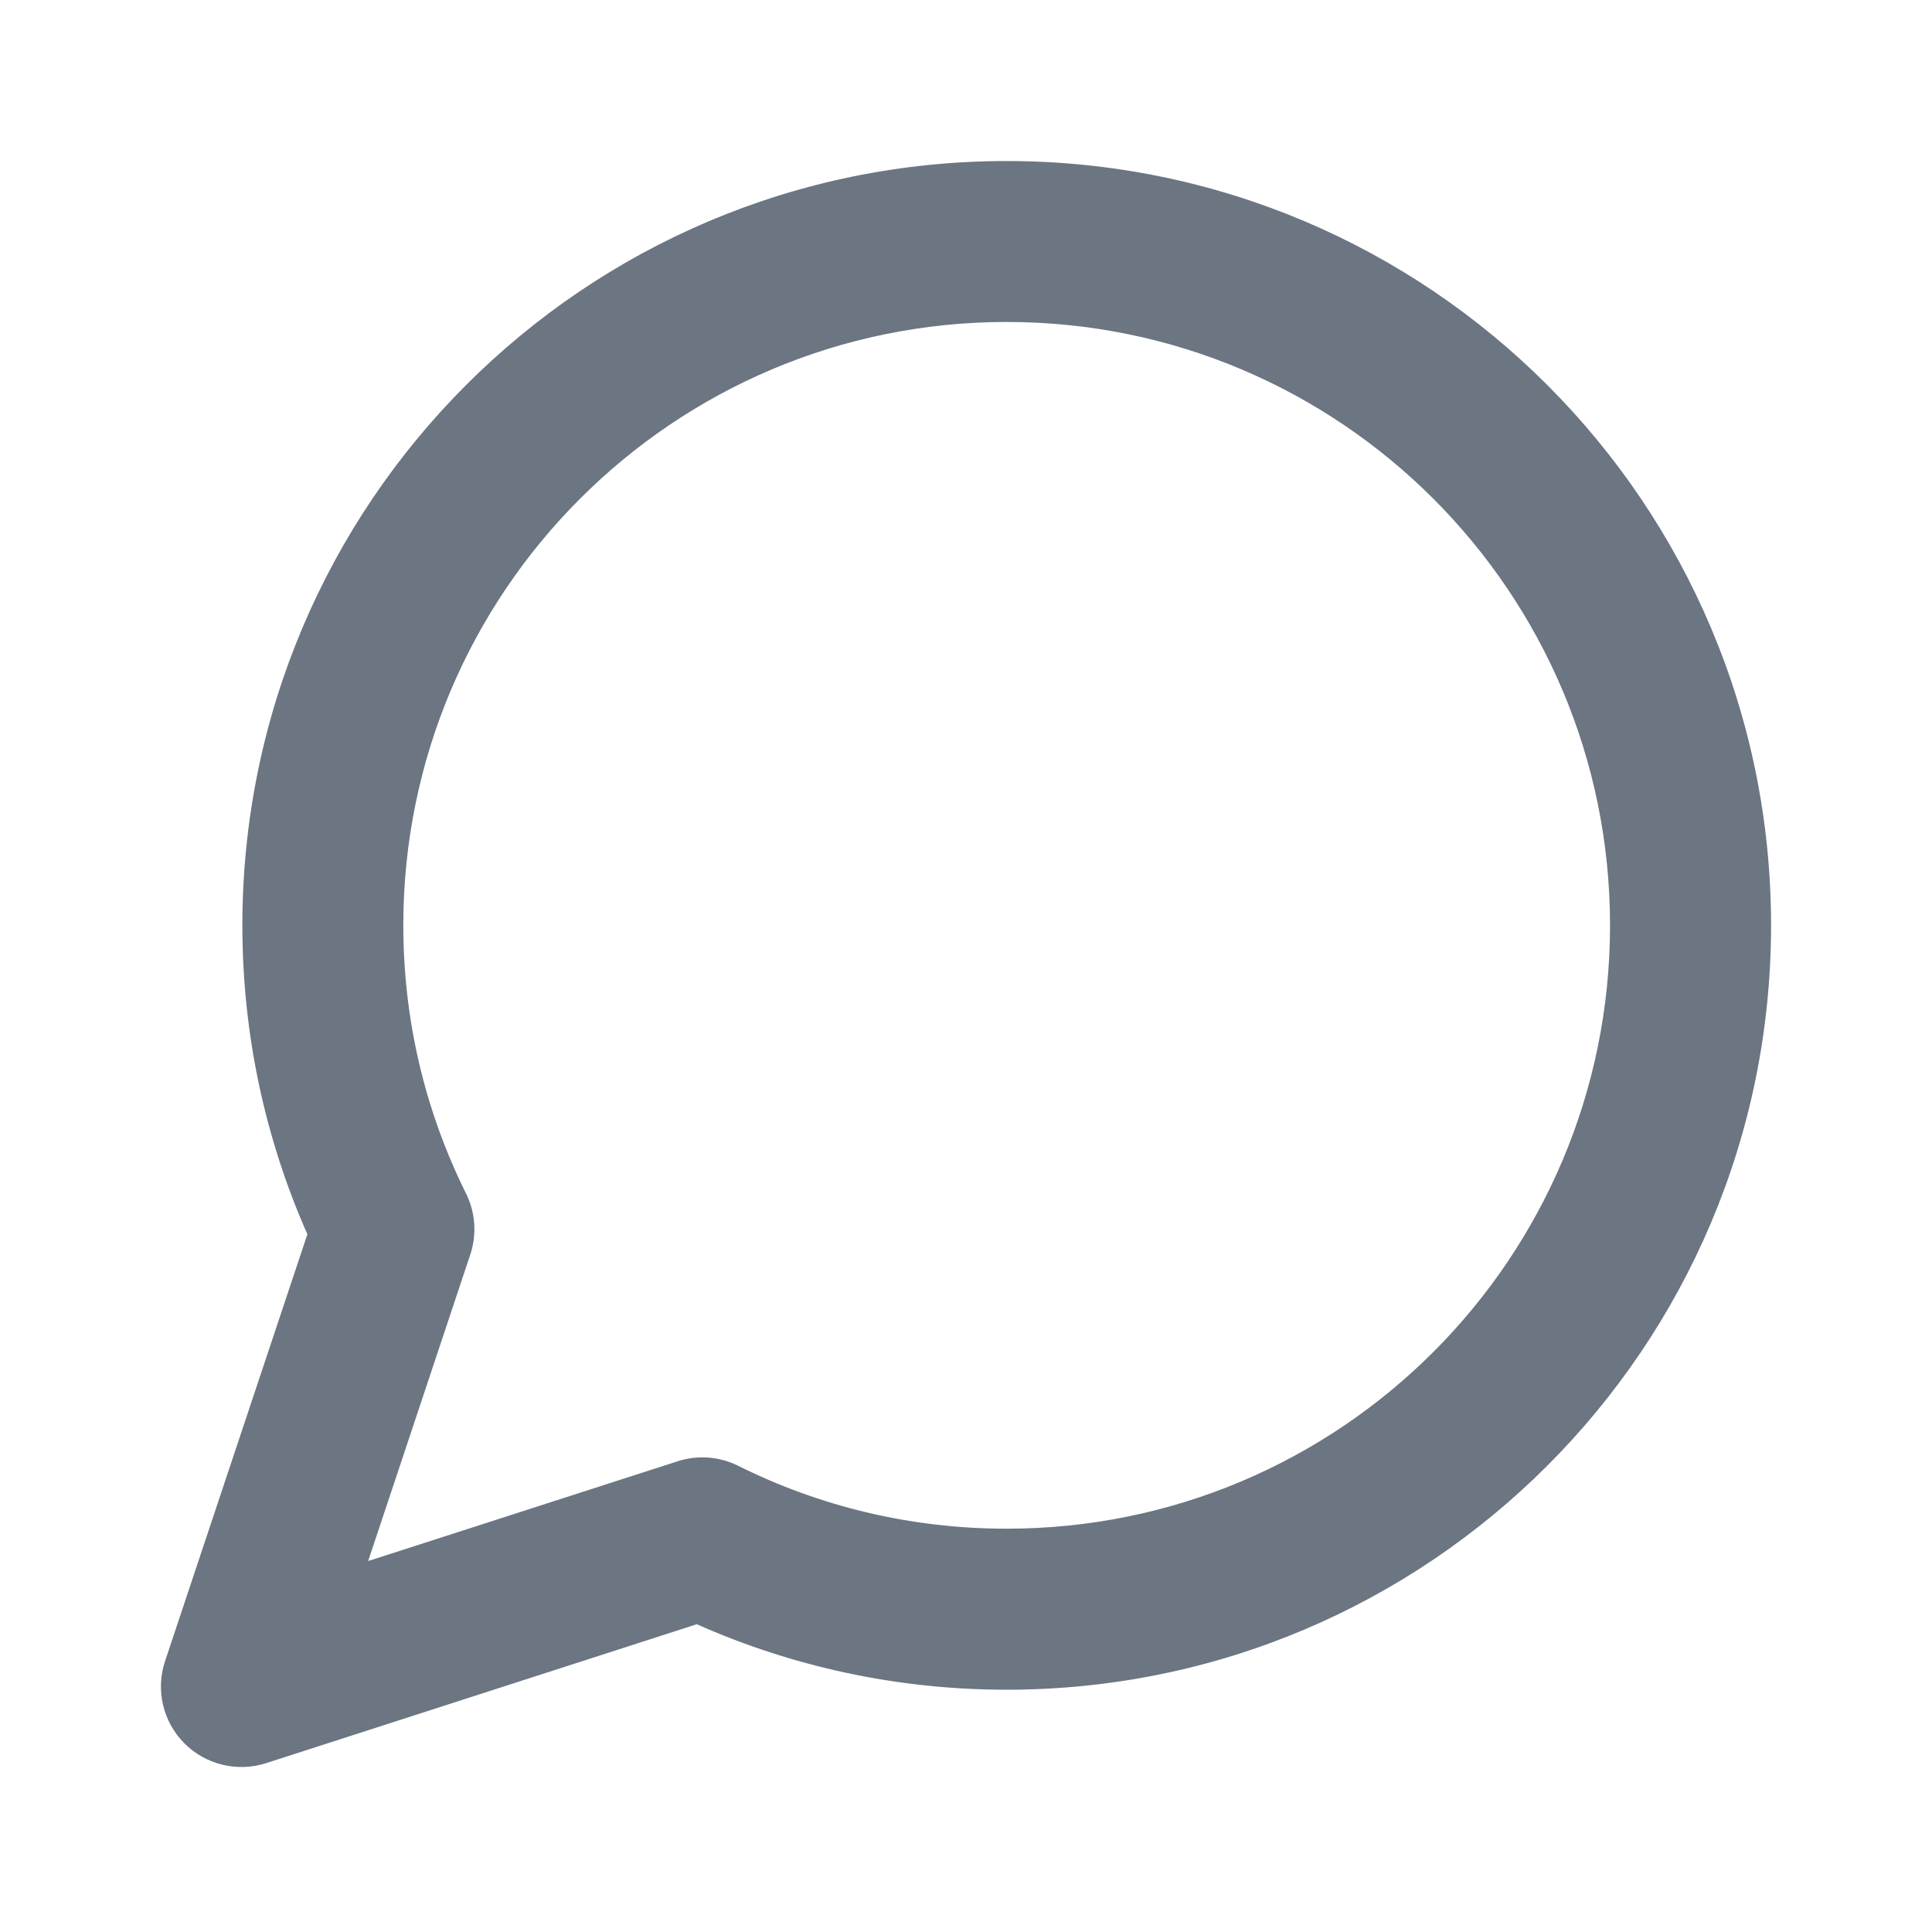
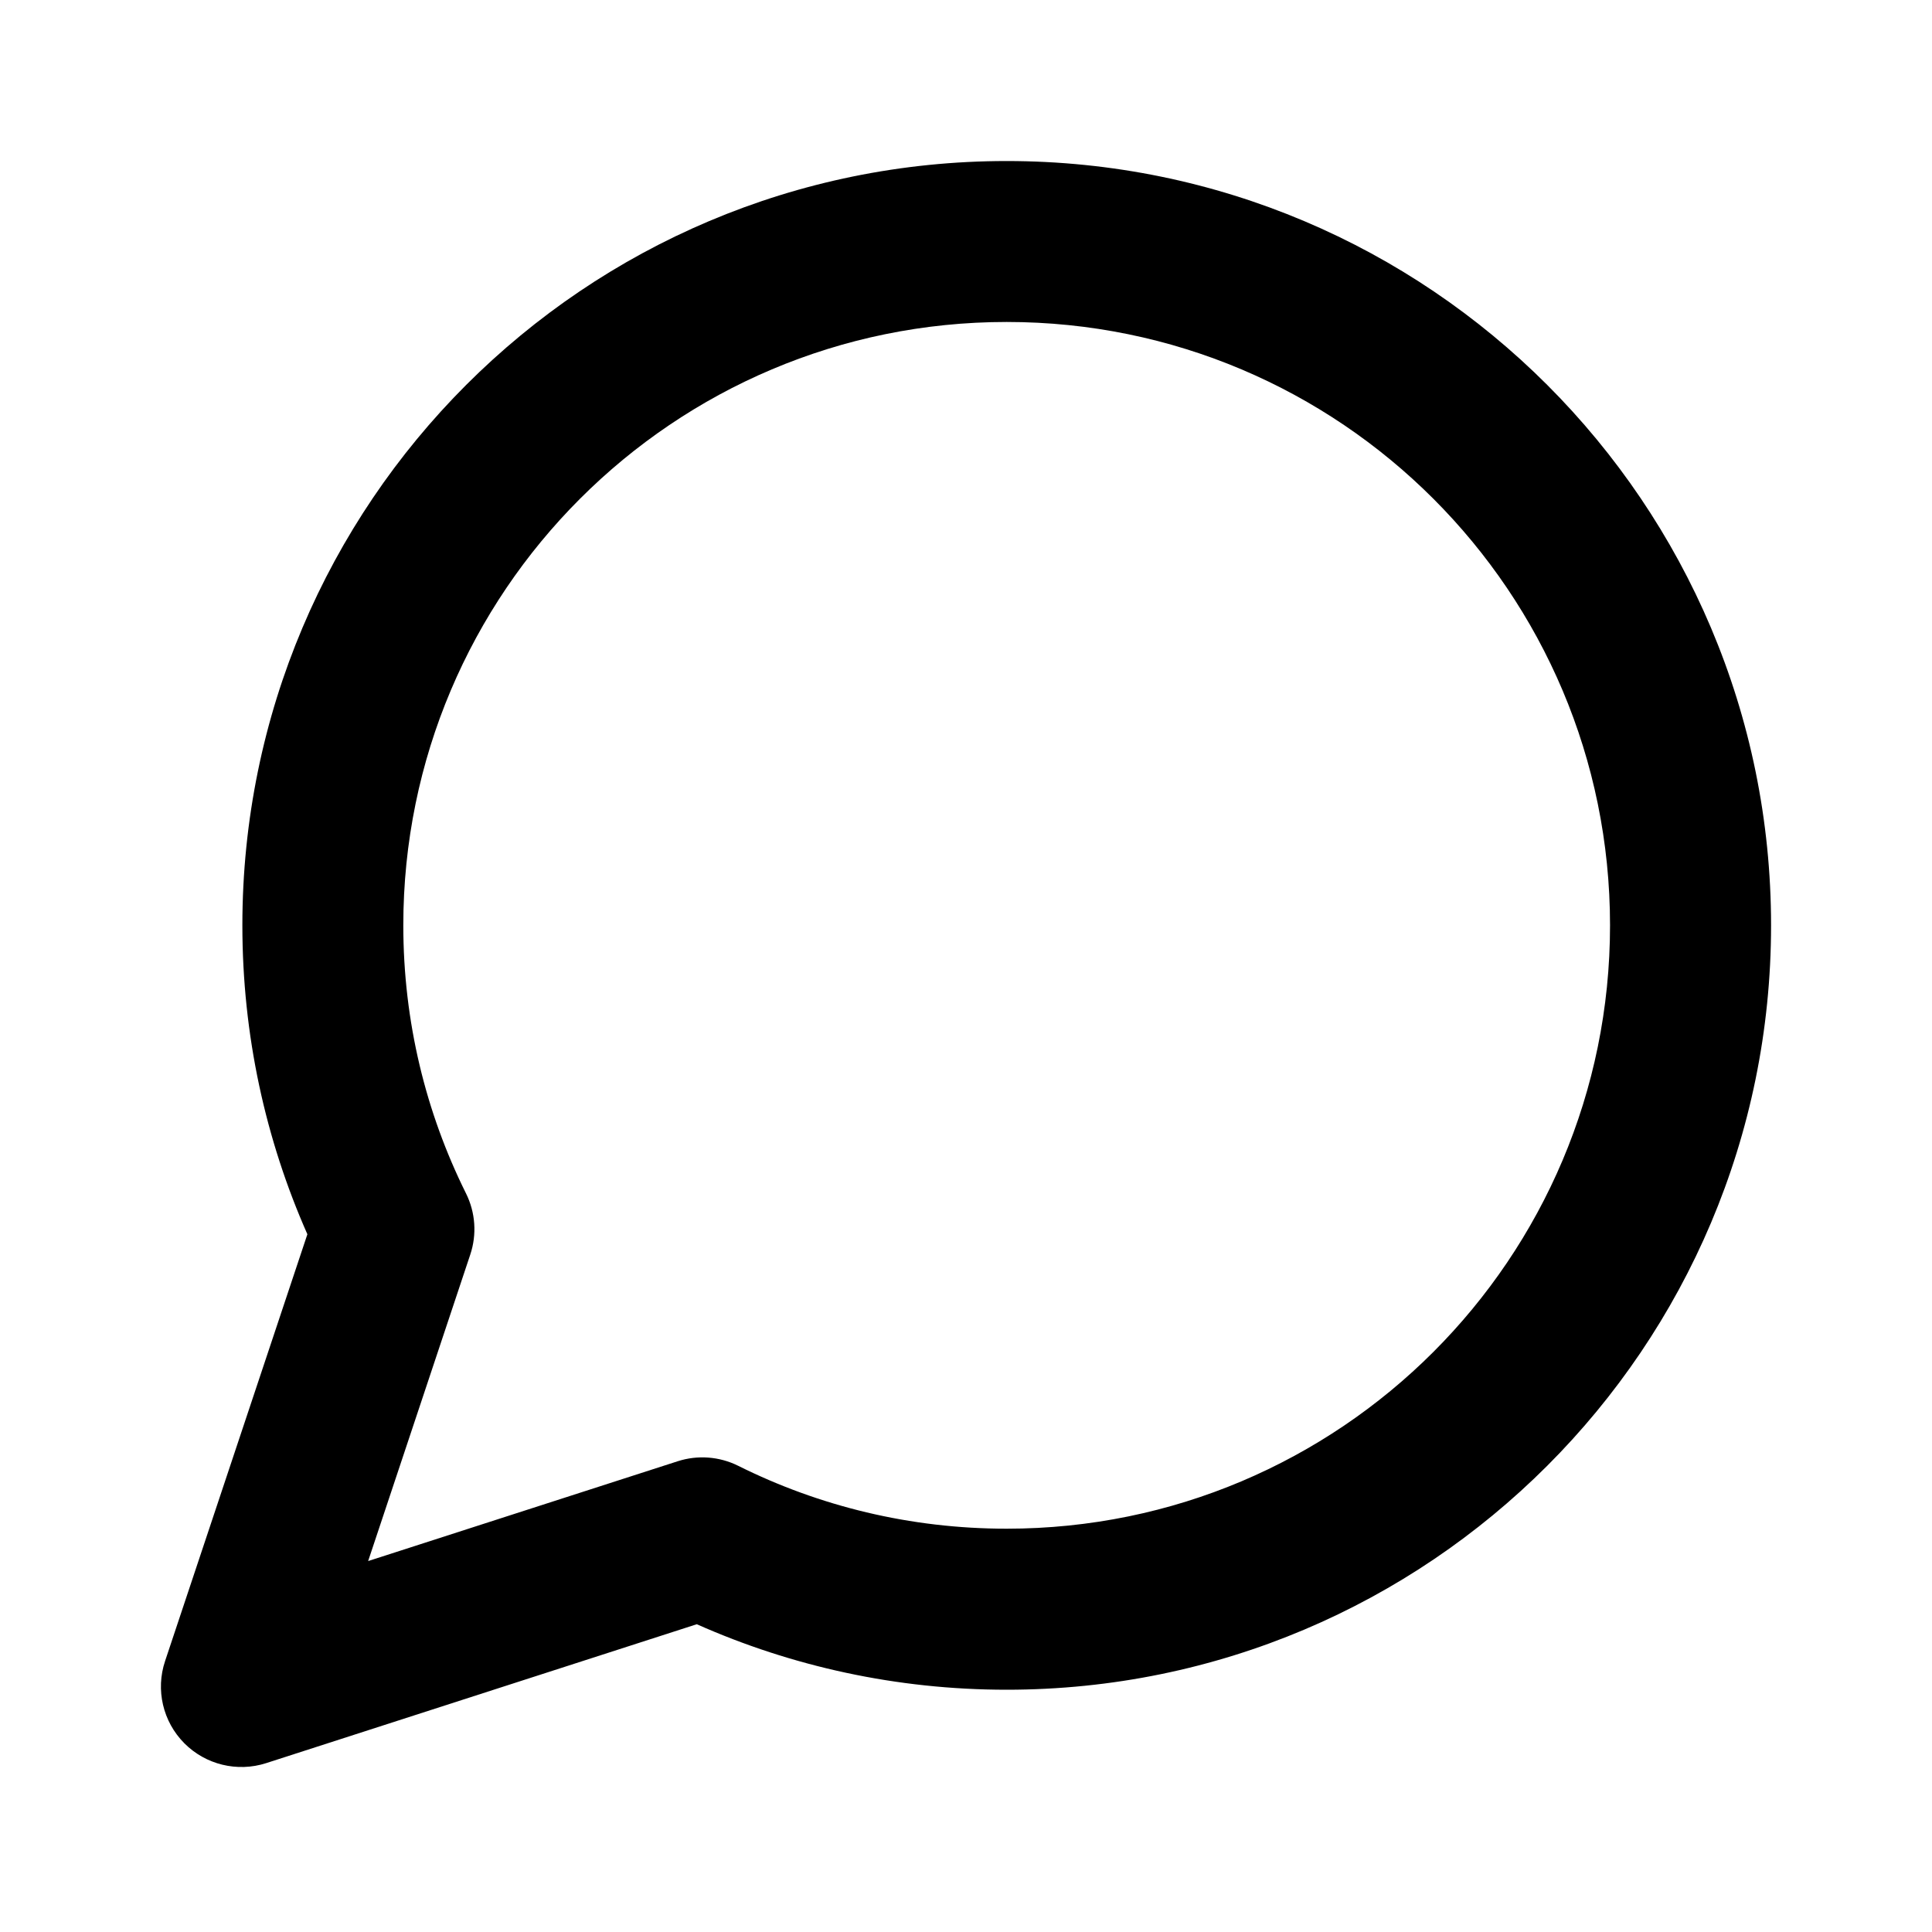
- <svg xmlns="http://www.w3.org/2000/svg" width="20" height="20" viewBox="0 0 20 20" fill="none">
-   <path fill-rule="evenodd" clip-rule="evenodd" d="M10.421 3.333C6.972 3.333 4.175 6.13 4.175 9.579C4.175 10.578 4.409 11.519 4.824 12.354C4.922 12.551 4.938 12.779 4.868 12.988L3.811 16.16L7.015 15.127C7.222 15.06 7.447 15.077 7.642 15.174C8.478 15.591 9.421 15.825 10.421 15.825C13.871 15.825 16.667 13.029 16.667 9.579C16.667 6.13 13.871 3.333 10.421 3.333ZM2.509 9.579C2.509 5.209 6.051 1.667 10.421 1.667C14.791 1.667 18.334 5.209 18.334 9.579C18.334 13.949 14.791 17.492 10.421 17.492C9.281 17.492 8.195 17.25 7.213 16.814L2.755 18.252C2.456 18.348 2.128 18.268 1.907 18.045C1.686 17.822 1.609 17.493 1.709 17.195L3.182 12.777C2.749 11.798 2.509 10.716 2.509 9.579Z" fill="#6C7582" />
+ <svg xmlns="http://www.w3.org/2000/svg" width="20" height="20" viewBox="0 0 20 20" fill="currentColor">
+   <path fill-rule="evenodd" clip-rule="evenodd" d="M10.421 3.333C6.972 3.333 4.175 6.13 4.175 9.579C4.175 10.578 4.409 11.519 4.824 12.354C4.922 12.551 4.938 12.779 4.868 12.988L3.811 16.16L7.015 15.127C7.222 15.06 7.447 15.077 7.642 15.174C8.478 15.591 9.421 15.825 10.421 15.825C13.871 15.825 16.667 13.029 16.667 9.579C16.667 6.13 13.871 3.333 10.421 3.333ZM2.509 9.579C2.509 5.209 6.051 1.667 10.421 1.667C14.791 1.667 18.334 5.209 18.334 9.579C18.334 13.949 14.791 17.492 10.421 17.492C9.281 17.492 8.195 17.25 7.213 16.814L2.755 18.252C2.456 18.348 2.128 18.268 1.907 18.045C1.686 17.822 1.609 17.493 1.709 17.195L3.182 12.777C2.749 11.798 2.509 10.716 2.509 9.579Z" />
</svg>
